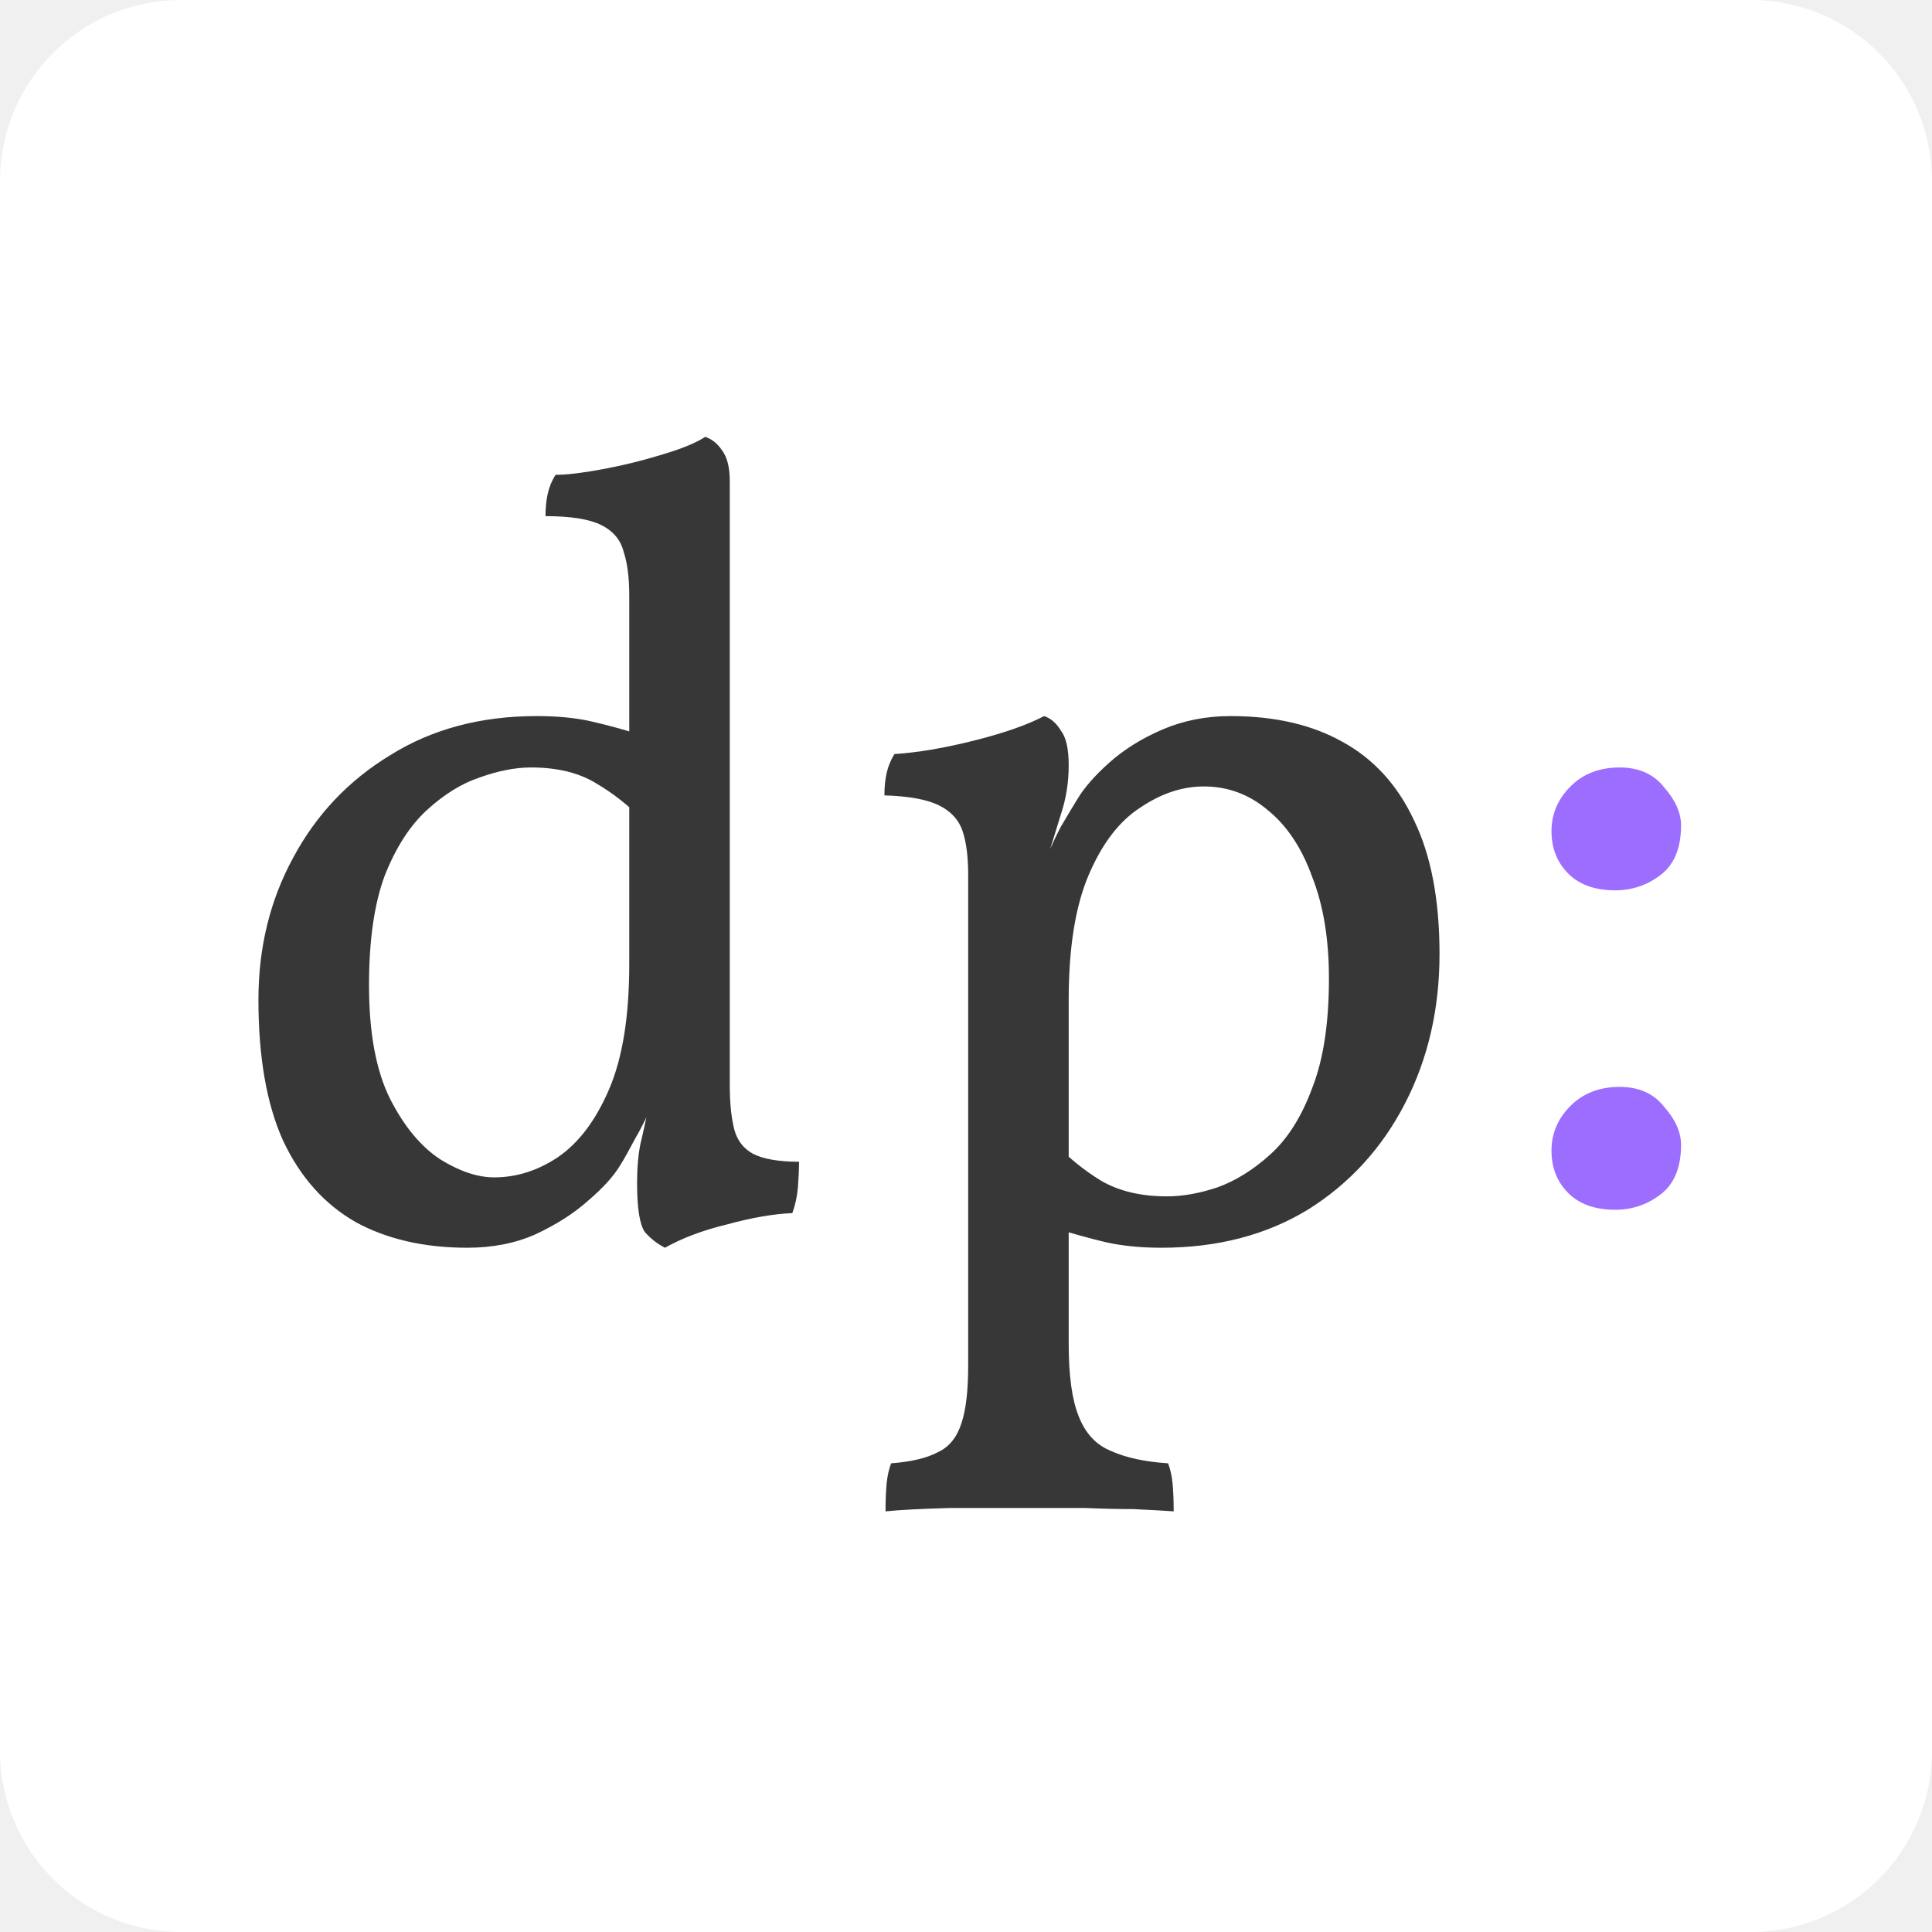
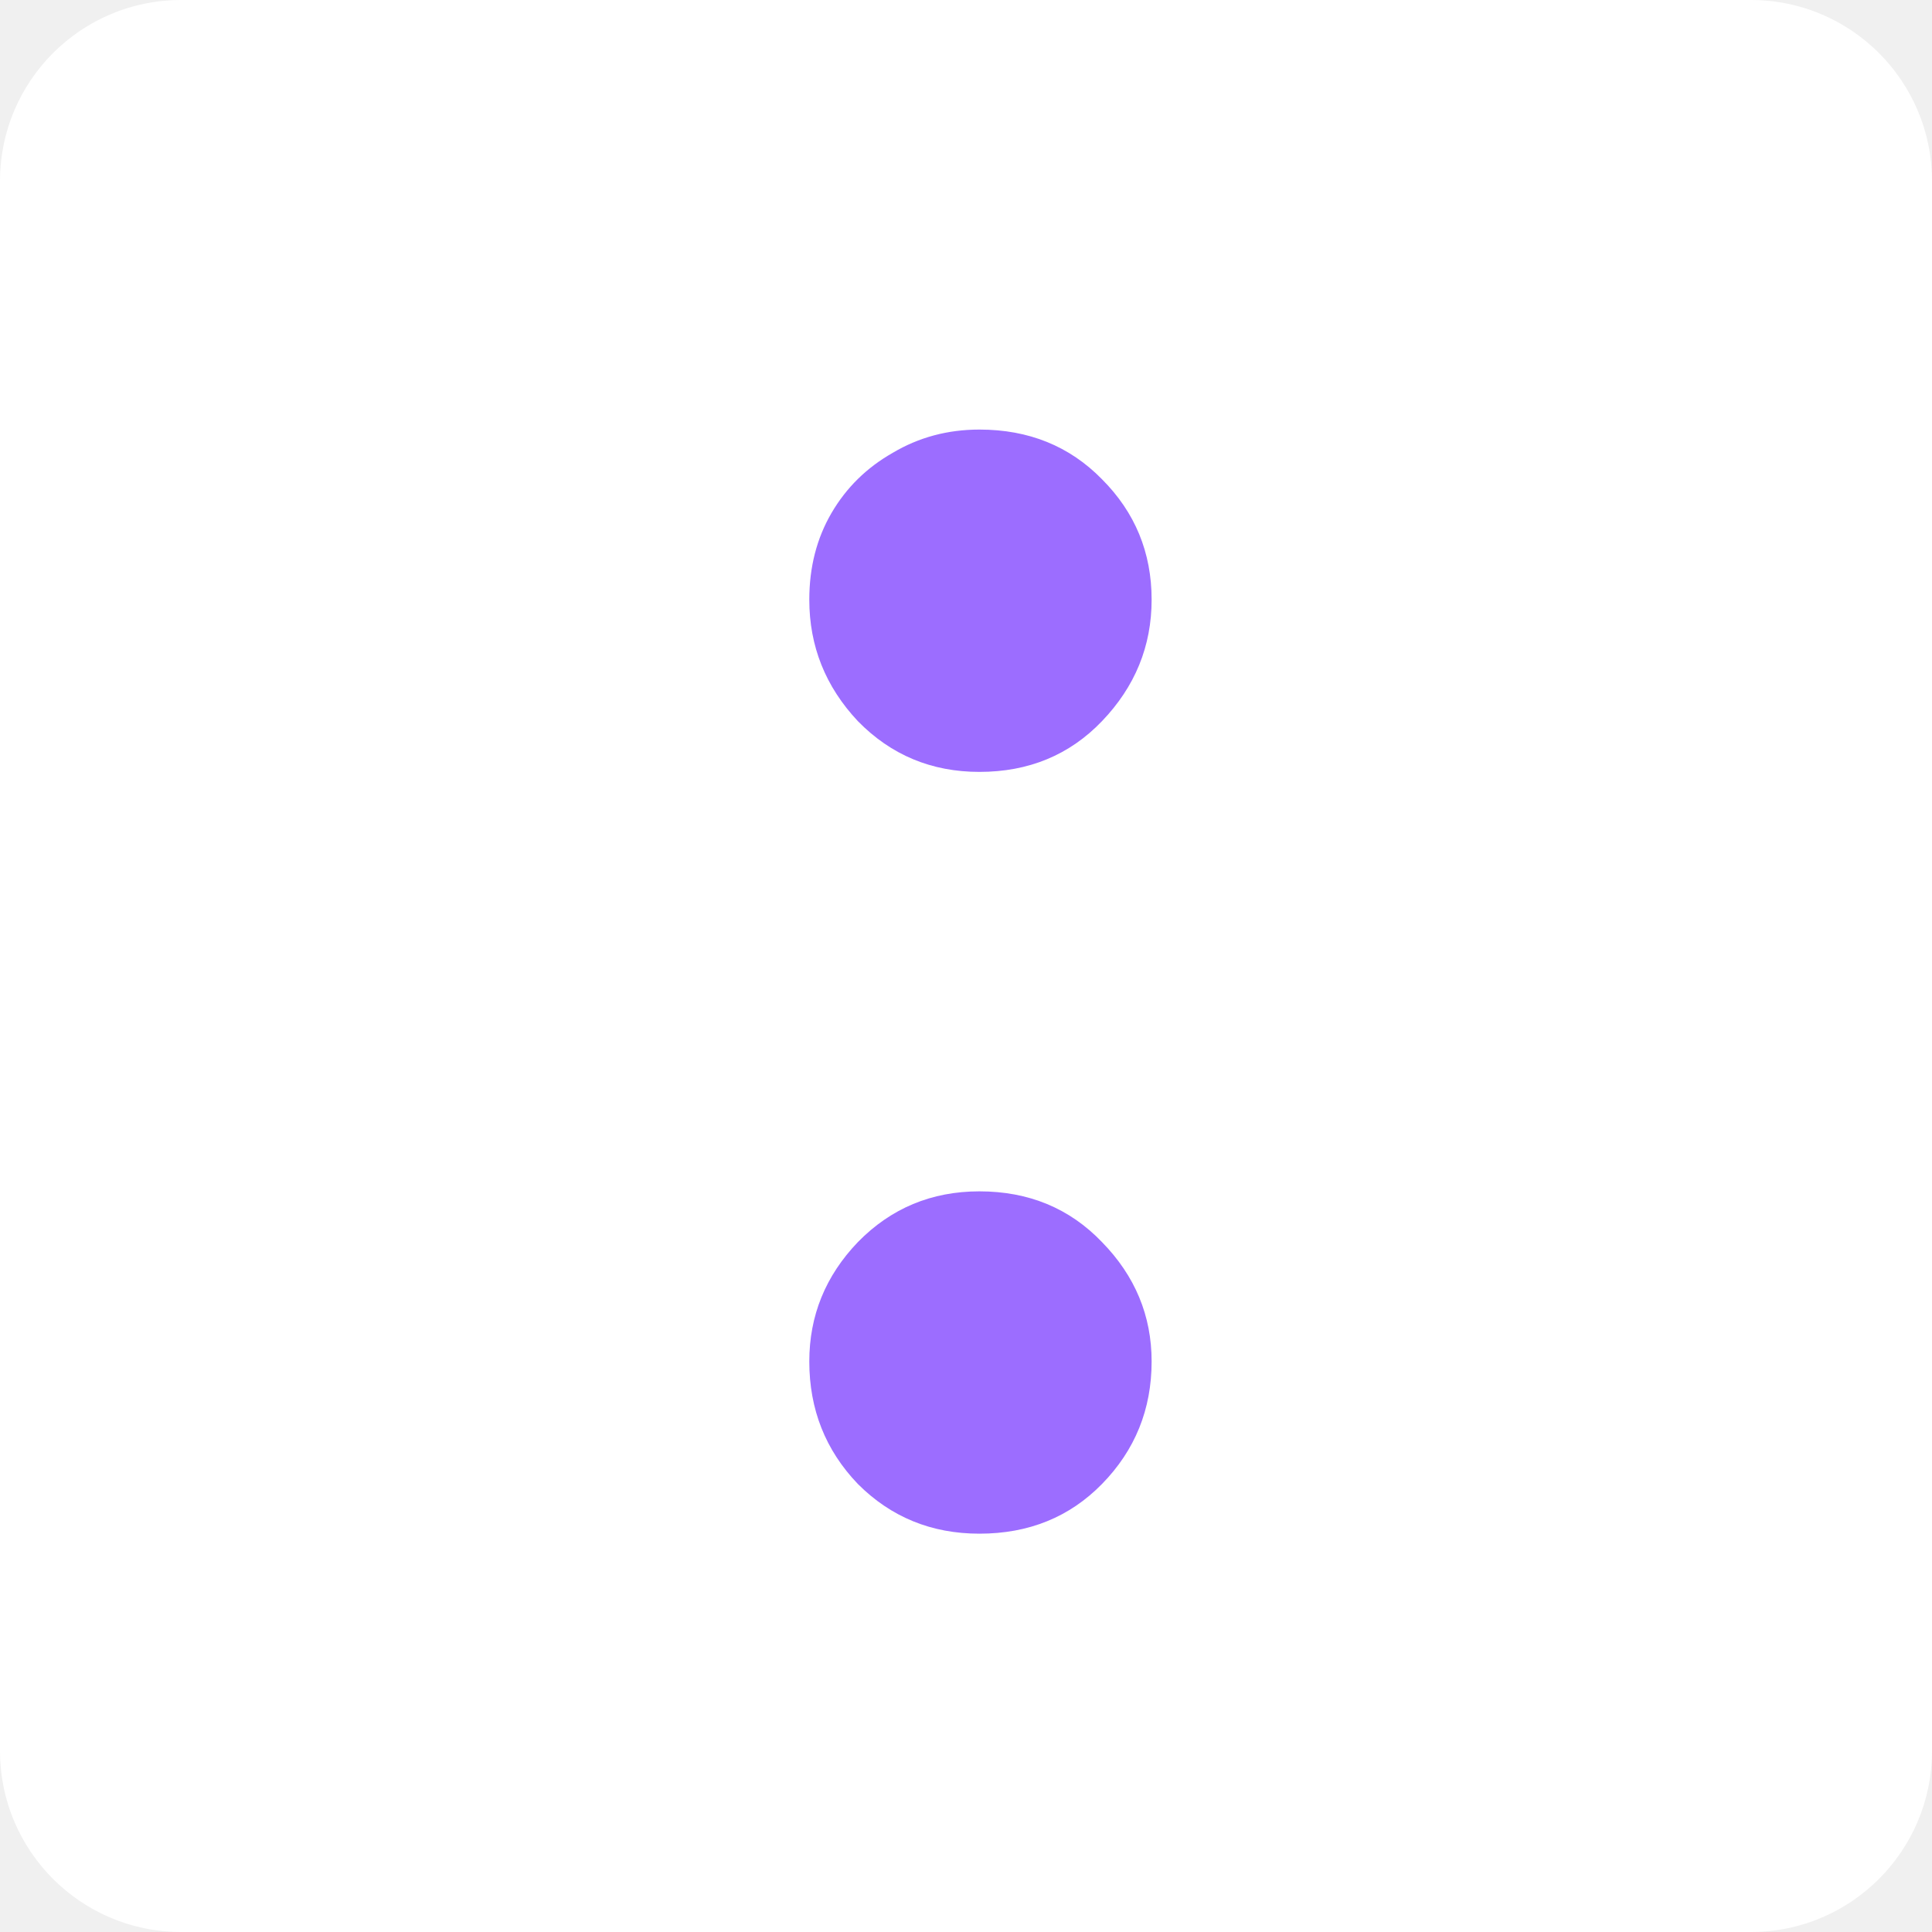
<svg xmlns="http://www.w3.org/2000/svg" width="64" height="64" viewBox="0 0 64 64" fill="none">
-   <g clip-path="url(#clip0_1_2)">
+   <g clip-path="url(#clip0_3_6)">
    <rect width="64" height="64" rx="6" fill="white" />
-     <path d="M17.774 23.721C18.489 23.721 19.106 23.783 19.624 23.906C20.166 24.029 20.746 24.19 21.363 24.387V27.236C20.869 26.718 20.327 26.286 19.735 25.941C19.167 25.596 18.452 25.423 17.589 25.423C17.071 25.423 16.503 25.534 15.887 25.756C15.295 25.953 14.715 26.311 14.148 26.829C13.58 27.347 13.112 28.075 12.742 29.012C12.396 29.949 12.224 31.158 12.224 32.638C12.224 34.217 12.458 35.475 12.927 36.412C13.395 37.325 13.95 37.991 14.592 38.41C15.233 38.805 15.825 39.002 16.368 39.002C17.108 39.002 17.811 38.78 18.477 38.336C19.167 37.867 19.735 37.115 20.179 36.079C20.623 35.043 20.845 33.662 20.845 31.935L21.918 35.857C21.597 36.646 21.313 37.251 21.067 37.67C20.845 38.089 20.672 38.398 20.549 38.595C20.327 38.965 19.969 39.36 19.476 39.779C19.007 40.198 18.427 40.568 17.737 40.889C17.071 41.185 16.318 41.333 15.48 41.333C14.049 41.333 12.816 41.049 11.78 40.482C10.744 39.89 9.942 38.99 9.375 37.781C8.832 36.572 8.561 35.018 8.561 33.119C8.561 31.392 8.943 29.826 9.708 28.42C10.472 26.989 11.545 25.855 12.927 25.016C14.308 24.153 15.924 23.721 17.774 23.721ZM24.175 35.968C24.175 36.535 24.224 37.016 24.323 37.411C24.421 37.781 24.631 38.052 24.952 38.225C25.297 38.398 25.803 38.484 26.469 38.484C26.469 38.731 26.456 39.014 26.432 39.335C26.407 39.631 26.345 39.915 26.247 40.186C25.63 40.211 24.915 40.334 24.101 40.556C23.287 40.753 22.596 41.012 22.029 41.333C21.782 41.21 21.56 41.037 21.363 40.815C21.19 40.568 21.104 40.026 21.104 39.187C21.104 38.694 21.141 38.262 21.215 37.892C21.313 37.497 21.449 36.856 21.622 35.968H24.175ZM24.175 19.725V36.301H20.845V19.725H24.175ZM23.361 14.471C23.583 14.545 23.768 14.693 23.916 14.915C24.088 15.137 24.175 15.482 24.175 15.951V21.094H20.845V19.725C20.845 19.133 20.783 18.652 20.66 18.282C20.561 17.887 20.314 17.591 19.92 17.394C19.525 17.197 18.908 17.098 18.07 17.098C18.07 16.827 18.094 16.58 18.144 16.358C18.193 16.136 18.279 15.926 18.403 15.729C18.773 15.729 19.291 15.667 19.957 15.544C20.623 15.421 21.276 15.26 21.918 15.063C22.584 14.866 23.065 14.668 23.361 14.471ZM29.334 50.065C29.334 49.72 29.347 49.411 29.371 49.14C29.396 48.893 29.445 48.671 29.519 48.474C30.185 48.425 30.703 48.301 31.073 48.104C31.443 47.931 31.702 47.611 31.85 47.142C31.998 46.698 32.072 46.069 32.072 45.255V28.975C32.072 28.383 32.011 27.902 31.887 27.532C31.764 27.162 31.505 26.878 31.11 26.681C30.716 26.484 30.111 26.373 29.297 26.348C29.297 26.077 29.322 25.83 29.371 25.608C29.421 25.386 29.507 25.176 29.63 24.979C30.395 24.93 31.271 24.782 32.257 24.535C33.244 24.288 34.021 24.017 34.588 23.721C34.81 23.795 34.995 23.955 35.143 24.202C35.316 24.424 35.402 24.806 35.402 25.349C35.402 25.916 35.316 26.459 35.143 26.977C34.995 27.47 34.786 28.136 34.514 28.975L35.402 29.678V44.515C35.402 45.576 35.513 46.377 35.735 46.92C35.957 47.487 36.315 47.87 36.808 48.067C37.302 48.289 37.931 48.425 38.695 48.474C38.769 48.671 38.819 48.893 38.843 49.14C38.868 49.411 38.88 49.72 38.88 50.065C38.51 50.04 38.066 50.016 37.548 49.991C37.055 49.991 36.525 49.979 35.957 49.954C35.39 49.954 34.81 49.954 34.218 49.954C33.355 49.954 32.442 49.954 31.48 49.954C30.543 49.979 29.828 50.016 29.334 50.065ZM38.473 41.333C37.783 41.333 37.166 41.271 36.623 41.148C36.105 41.025 35.526 40.864 34.884 40.667V37.818C35.378 38.336 35.908 38.768 36.475 39.113C37.067 39.458 37.795 39.631 38.658 39.631C39.176 39.631 39.731 39.532 40.323 39.335C40.94 39.113 41.532 38.743 42.099 38.225C42.667 37.707 43.123 36.979 43.468 36.042C43.838 35.105 44.023 33.896 44.023 32.416C44.023 31.109 43.838 29.986 43.468 29.049C43.123 28.087 42.63 27.347 41.988 26.829C41.372 26.311 40.669 26.052 39.879 26.052C39.164 26.052 38.461 26.286 37.77 26.755C37.08 27.199 36.512 27.939 36.068 28.975C35.624 30.011 35.402 31.392 35.402 33.119L34.329 29.197C34.65 28.408 34.921 27.803 35.143 27.384C35.39 26.965 35.575 26.656 35.698 26.459C35.92 26.089 36.266 25.694 36.734 25.275C37.228 24.831 37.82 24.461 38.51 24.165C39.201 23.869 39.953 23.721 40.767 23.721C42.223 23.721 43.456 24.005 44.467 24.572C45.503 25.139 46.293 26.003 46.835 27.162C47.403 28.321 47.686 29.801 47.686 31.602C47.686 33.427 47.304 35.08 46.539 36.56C45.775 38.04 44.702 39.212 43.32 40.075C41.939 40.914 40.323 41.333 38.473 41.333Z" fill="#373737" />
-     <path d="M53.504 40.075C52.838 40.075 52.32 39.89 51.95 39.52C51.58 39.15 51.395 38.681 51.395 38.114C51.395 37.547 51.605 37.053 52.024 36.634C52.444 36.215 52.986 36.005 53.652 36.005C54.294 36.005 54.787 36.227 55.132 36.671C55.502 37.09 55.687 37.51 55.687 37.929C55.687 38.669 55.465 39.212 55.021 39.557C54.577 39.902 54.072 40.075 53.504 40.075ZM53.504 29.493C52.838 29.493 52.32 29.308 51.95 28.938C51.58 28.568 51.395 28.099 51.395 27.532C51.395 26.965 51.605 26.471 52.024 26.052C52.444 25.633 52.986 25.423 53.652 25.423C54.294 25.423 54.787 25.645 55.132 26.089C55.502 26.508 55.687 26.928 55.687 27.347C55.687 28.087 55.465 28.63 55.021 28.975C54.577 29.32 54.072 29.493 53.504 29.493Z" fill="#9C6DFF" />
+     <path d="M26.809 45.1C26.809 43.583 27.345 42.265 28.419 41.145C29.515 40.025 30.857 39.465 32.444 39.465C34.077 39.465 35.43 40.025 36.504 41.145C37.6 42.265 38.149 43.583 38.149 45.1C38.149 46.687 37.6 48.04 36.504 49.16C35.43 50.257 34.077 50.805 32.444 50.805C30.857 50.805 29.515 50.257 28.419 49.16C27.345 48.04 26.809 46.687 26.809 45.1ZM26.809 19.865C26.809 18.792 27.054 17.835 27.544 16.995C28.034 16.155 28.71 15.49 29.574 15C30.437 14.487 31.394 14.23 32.444 14.23C34.077 14.23 35.43 14.778 36.504 15.875C37.6 16.972 38.149 18.302 38.149 19.865C38.149 21.405 37.6 22.747 36.504 23.89C35.43 25.01 34.077 25.57 32.444 25.57C30.857 25.57 29.515 25.01 28.419 23.89C27.345 22.747 26.809 21.405 26.809 19.865Z" fill="#9C6DFF" />
  </g>
  <defs>
-     <clipPath id="clip0_1_2">
+     <clipPath id="clip0_3_6">
      <rect width="64" height="64" fill="white" />
    </clipPath>
  </defs>
</svg>
